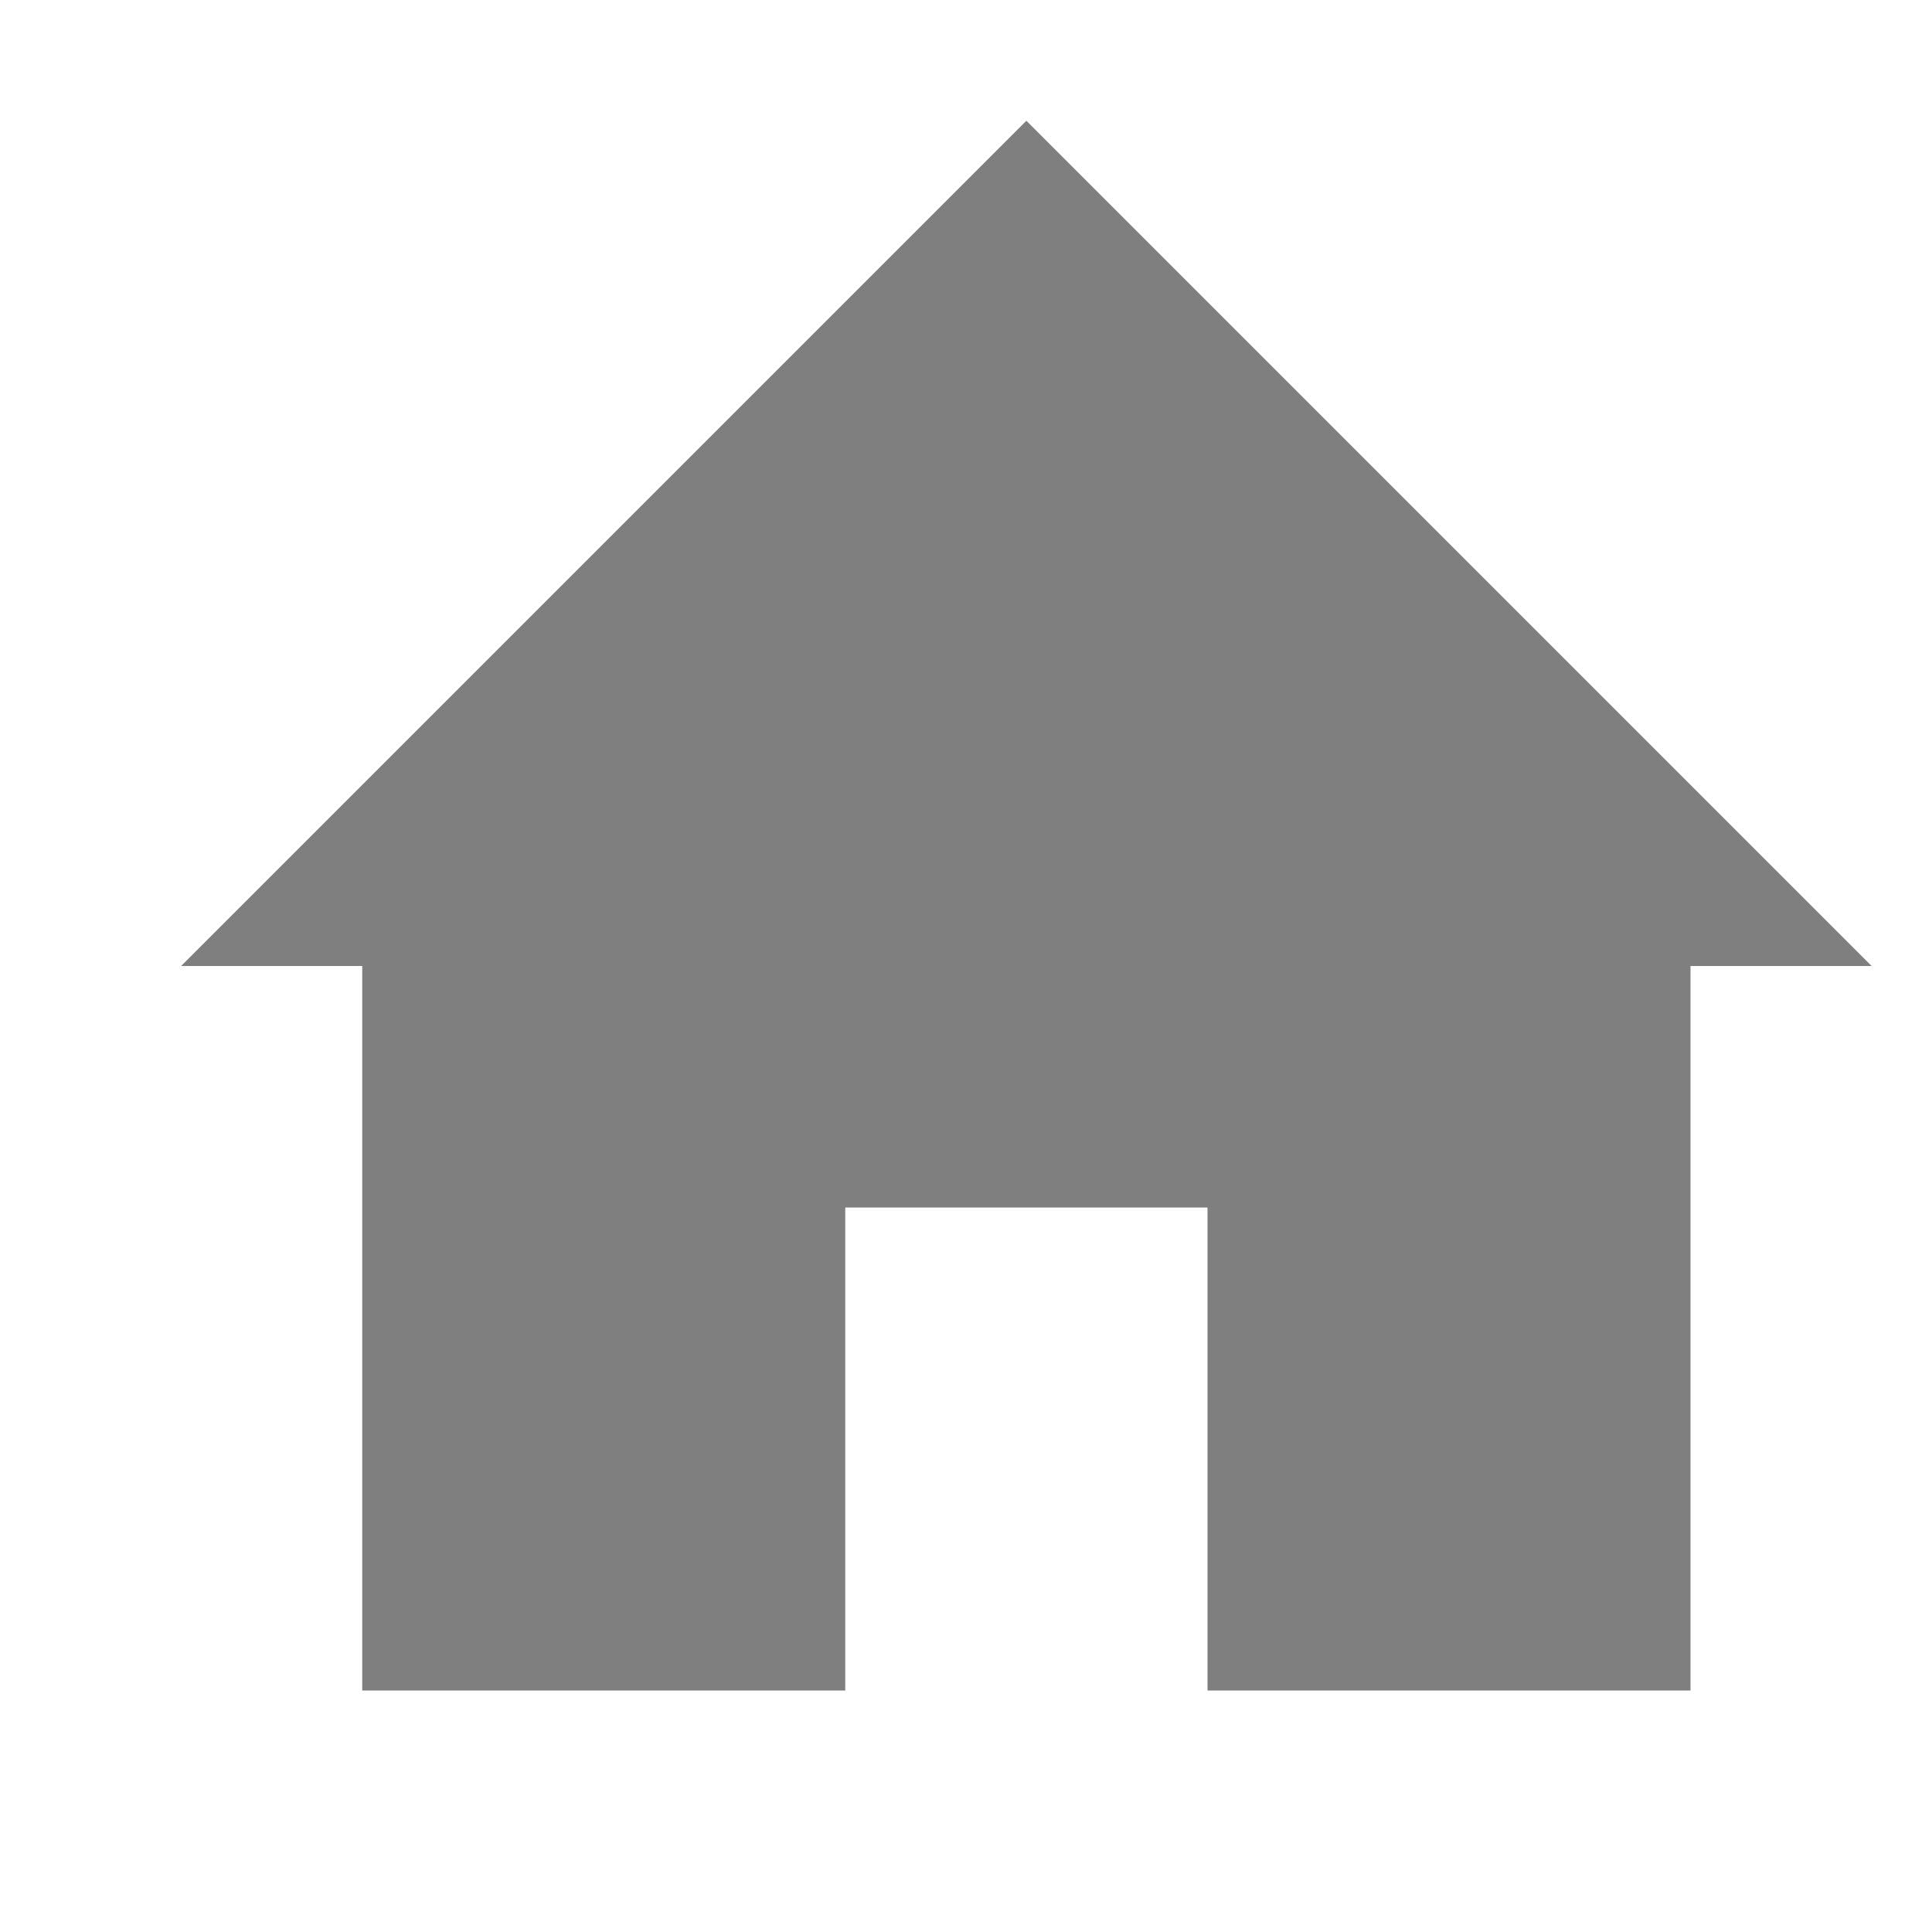
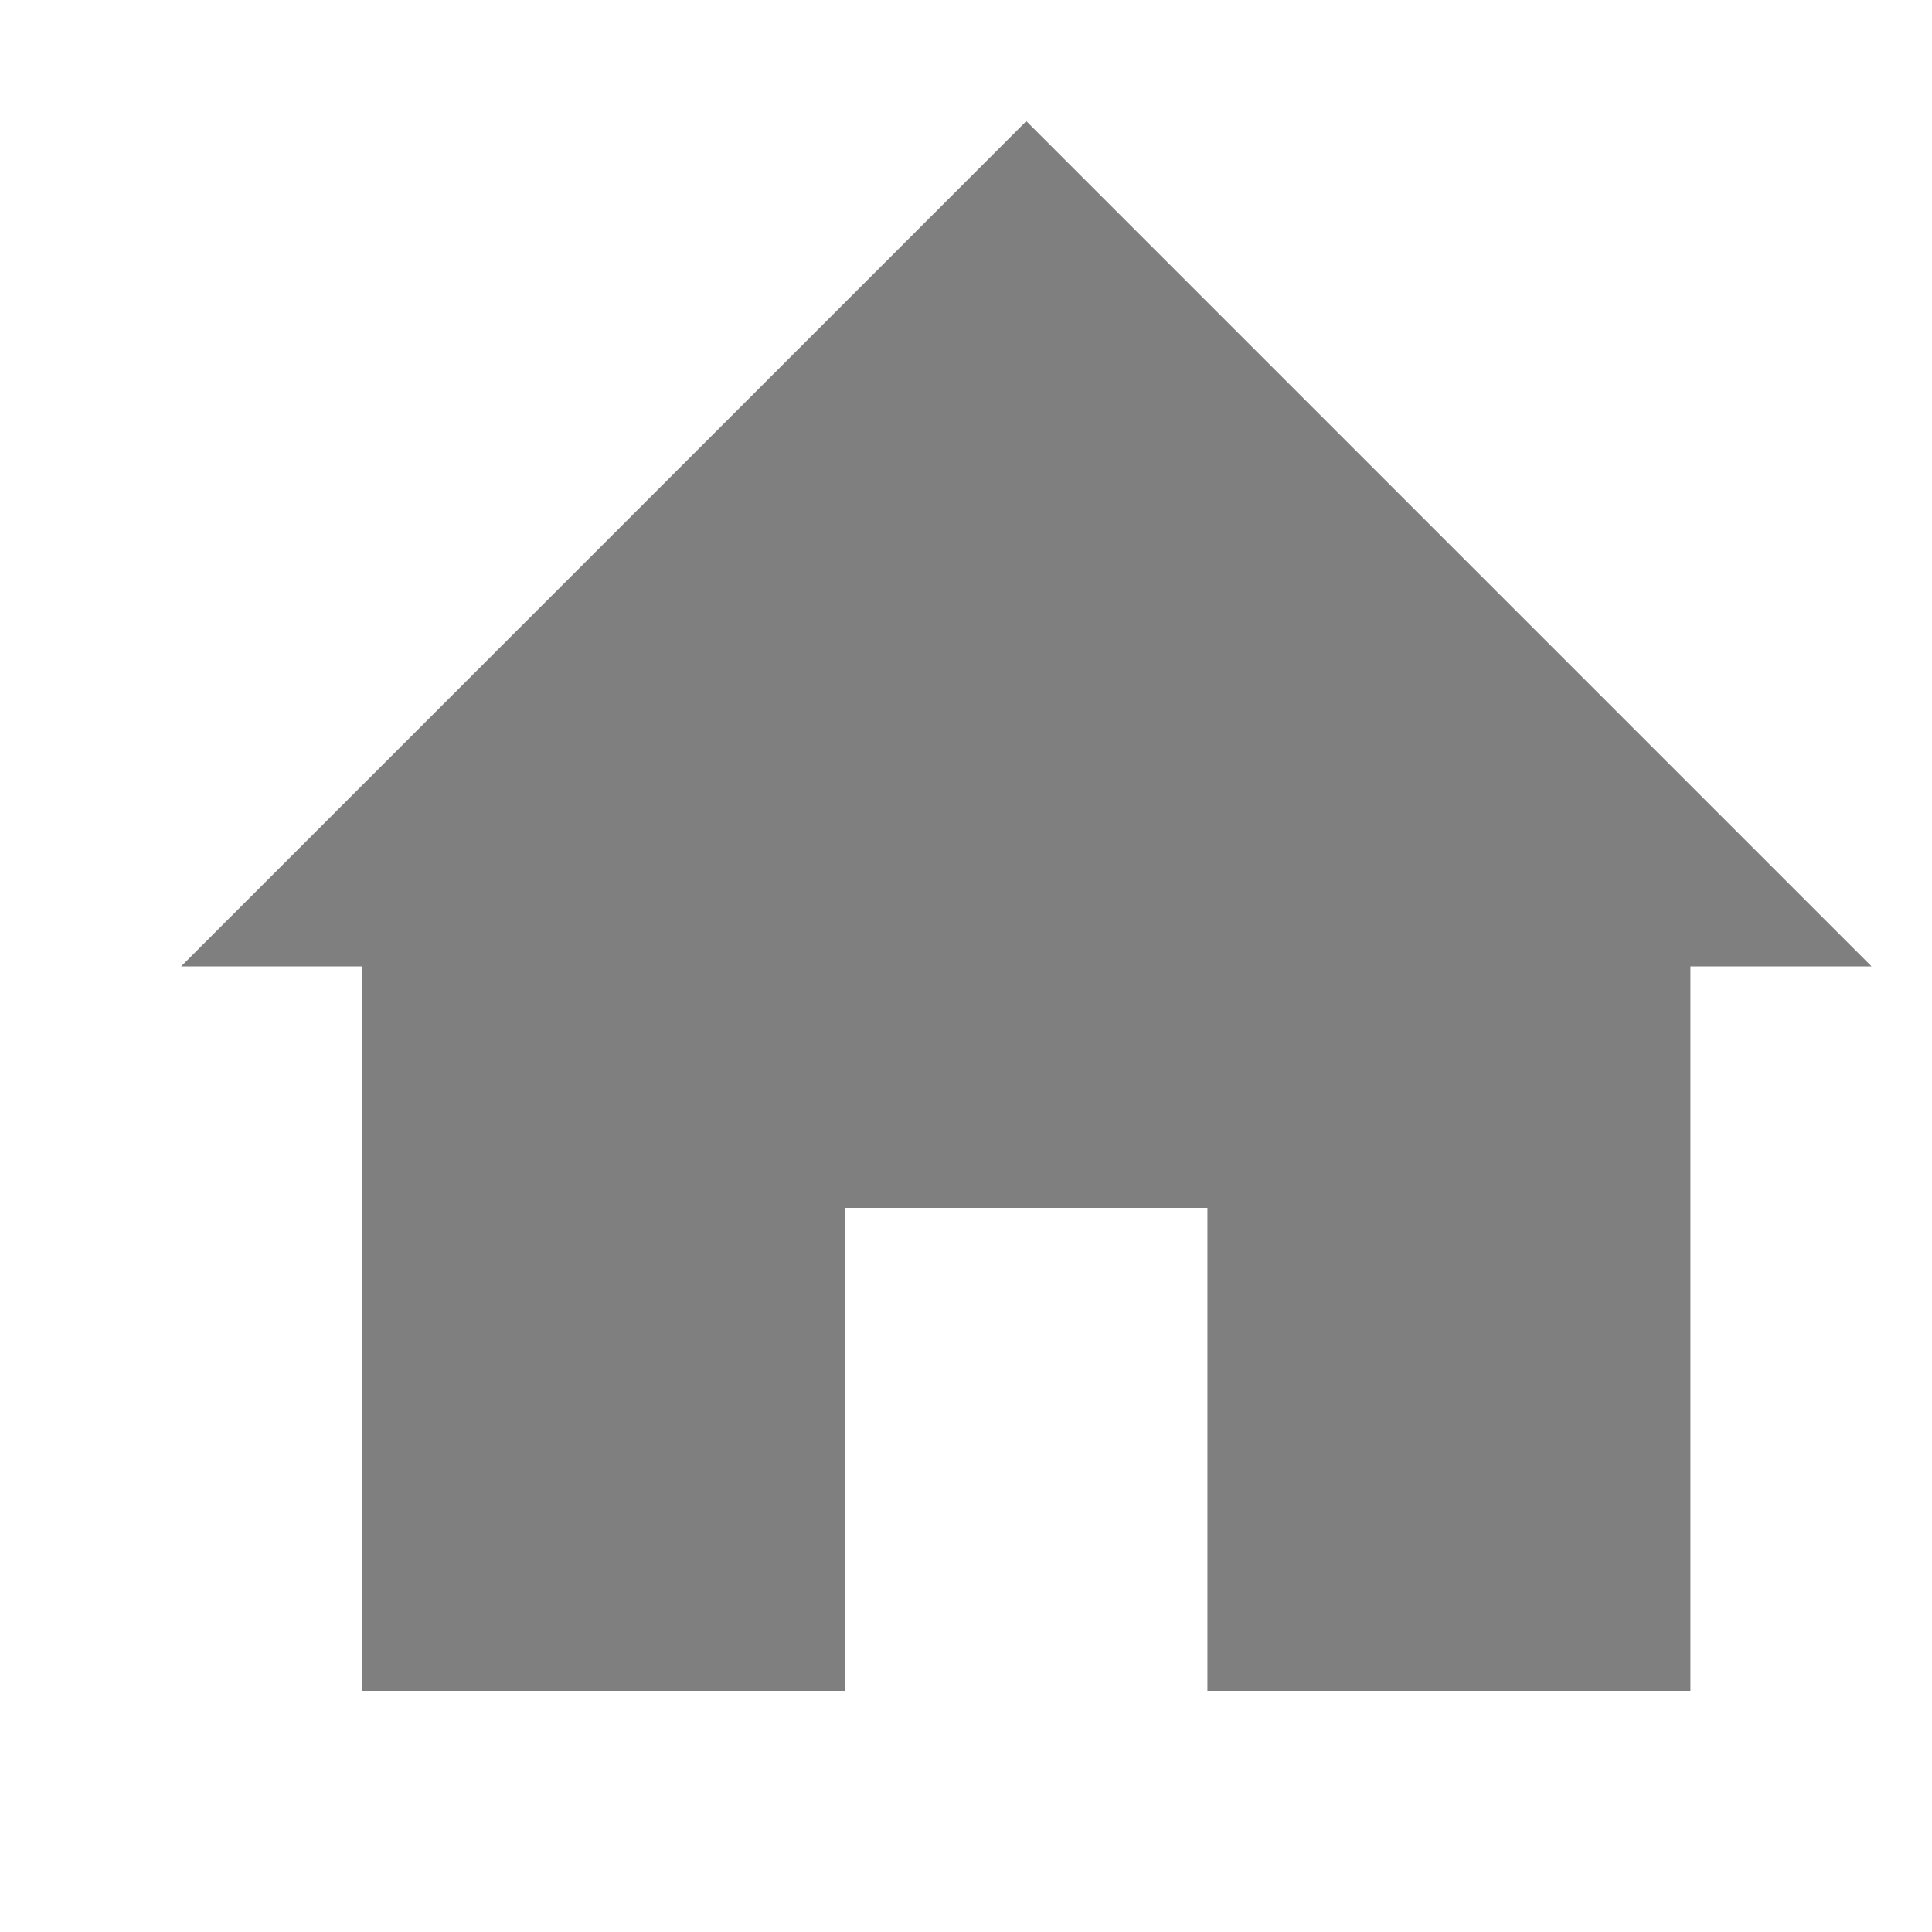
- <svg xmlns="http://www.w3.org/2000/svg" enable-background="new" viewBox="0 0 16 16" id="svg2" version="1.1">
-   <defs id="defs4">
-     <filter color-interpolation-filters="sRGB" id="filter6">
-       <feBlend in2="BackgroundImage" mode="darken" id="feBlend8" />
-     </filter>
+ <svg xmlns="http://www.w3.org/2000/svg" xmlns:ns1="http://www.openswatchbook.org/uri/2009/osb" height="16" id="svg7384" style="enable-background:new" version="1.1" width="16">
+   <defs id="defs7386">
+     <linearGradient id="linearGradient5606" ns1:paint="solid">
+       <stop id="stop5608" offset="0" style="stop-color:#000000;stop-opacity:1;" />
+     </linearGradient>
  </defs>
-   <path d="m465.5-31h1.5v6h4v-4h3v4h4v-6h1.5l-7-7z" fill="#000" opacity="0.5" transform="translate(-464 39)" id="path10" />
+   <g id="layer12" style="display:inline" transform="translate(-465.0004,99.00336)">
+     <path d="m 466.5,-91 1.5,0 0,6 4,0 0,-4 3,0 0,4 4,-10e-7 0,-6 1.5,0 -7,-7 z" id="path16259-2" style="opacity:0.5;fill:#000000;fill-opacity:1;stroke:none" />
+   </g>
</svg>
